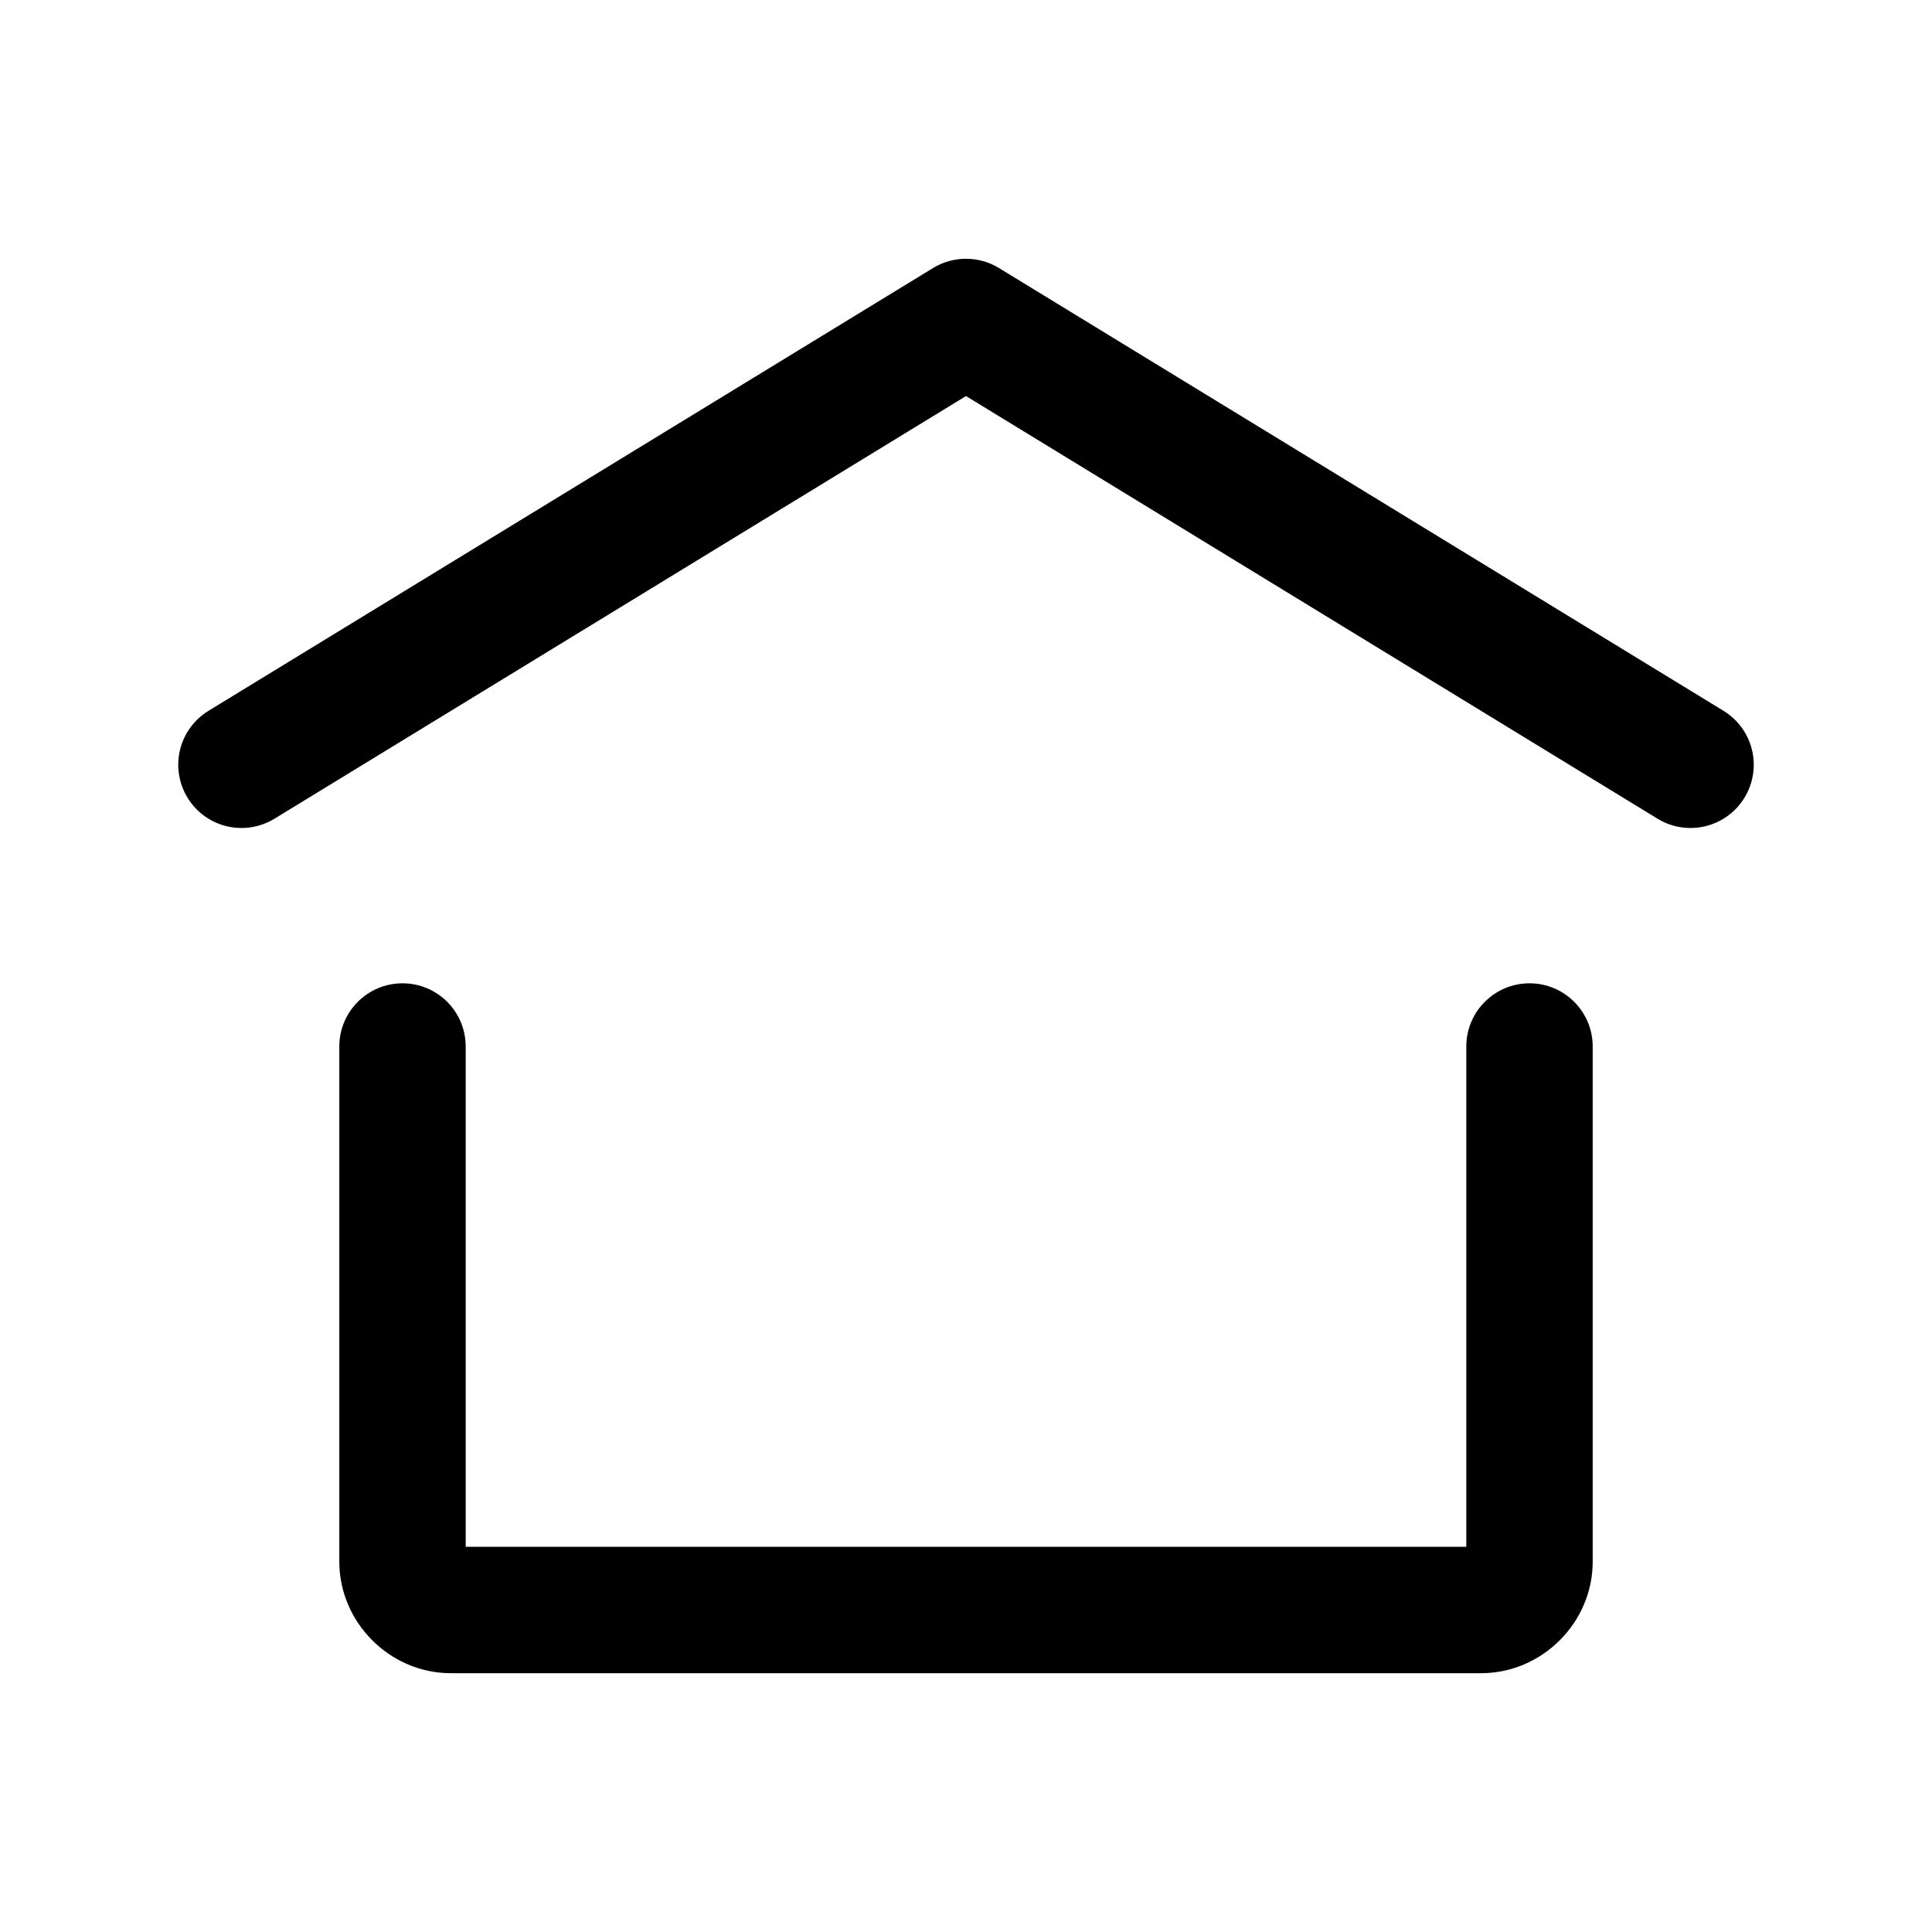
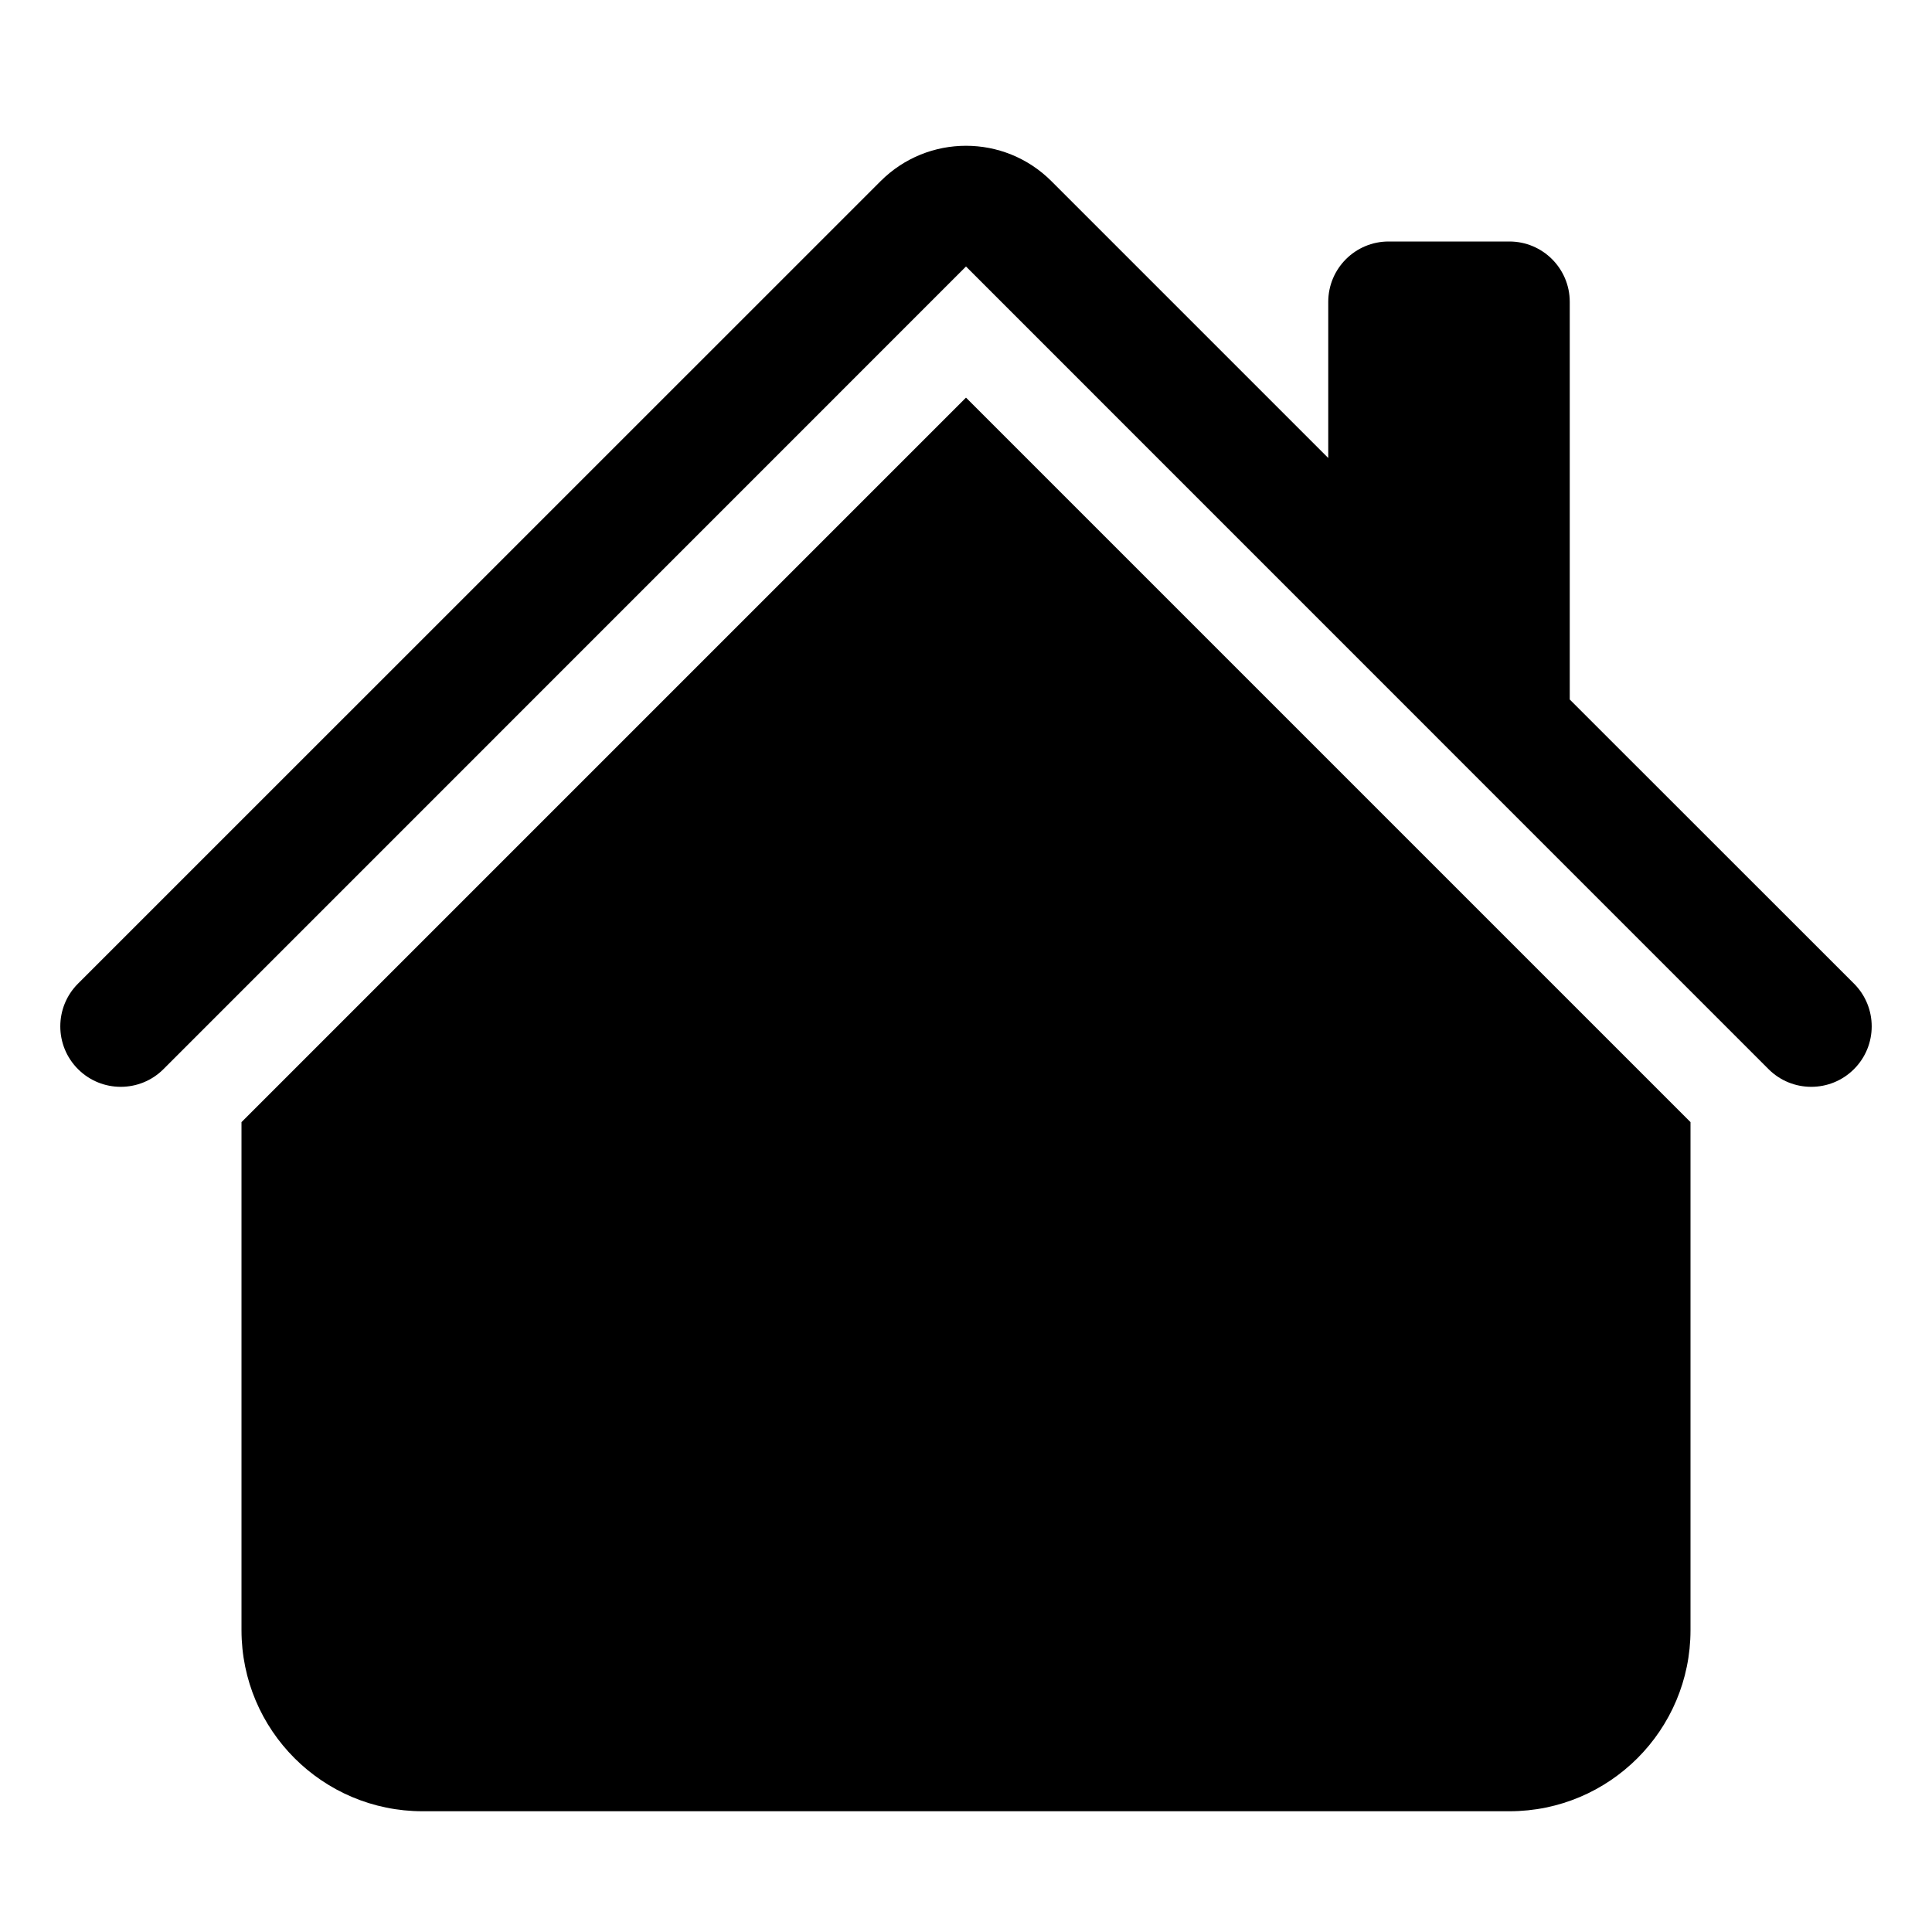
- <svg xmlns="http://www.w3.org/2000/svg" width="24px" height="24px" stroke-width="1.57" viewBox="0 0 24 24" fill="none" color="#000000" version="1.1" id="svg2806">
-   <defs id="defs2810" />
-   <path style="color:#000000;fill:#000000;stroke-linecap:round;stroke-linejoin:round;-inkscape-stroke:none" d="m 11.59,3.33 -9,5.5 A 0.785,0.785 0 0 0 2.33,9.91 0.785,0.785 0 0 0 3.41,10.17 L 12,4.92 20.59,10.17 A 0.785,0.785 0 0 0 21.67,9.91 0.785,0.785 0 0 0 21.41,8.83 l -9,-5.5 a 0.785,0.785 0 0 0 -0.82,0 z M 5,12.215 A 0.785,0.785 0 0 0 4.215,13 v 6.4 c 0,0.756 0.629,1.385 1.385,1.385 H 18.4 c 0.756,0 1.385,-0.629 1.385,-1.385 V 13 A 0.785,0.785 0 0 0 19,12.215 0.785,0.785 0 0 0 18.215,13 v 6.215 H 5.785 V 13 A 0.785,0.785 0 0 0 5,12.215 Z" id="path2804" />
+ <svg xmlns="http://www.w3.org/2000/svg" width="16" height="16" fill="currentColor" class="bi bi-house-fill" viewBox="0 0 16 16">
+   <path d="M8.707 1.5a1 1 0 0 0-1.414 0L.646 8.146a.5.5 0 0 0 .708.708L8 2.207l6.646 6.647a.5.5 0 0 0 .708-.708L13 5.793V2.5a.5.5 0 0 0-.5-.5h-1a.5.5 0 0 0-.5.5v1.293L8.707 1.5Z" />
+   <path d="m8 3.293 6 6V13.5a1.5 1.5 0 0 1-1.5 1.5h-9A1.5 1.5 0 0 1 2 13.5V9.293l6-6Z" />
</svg>
